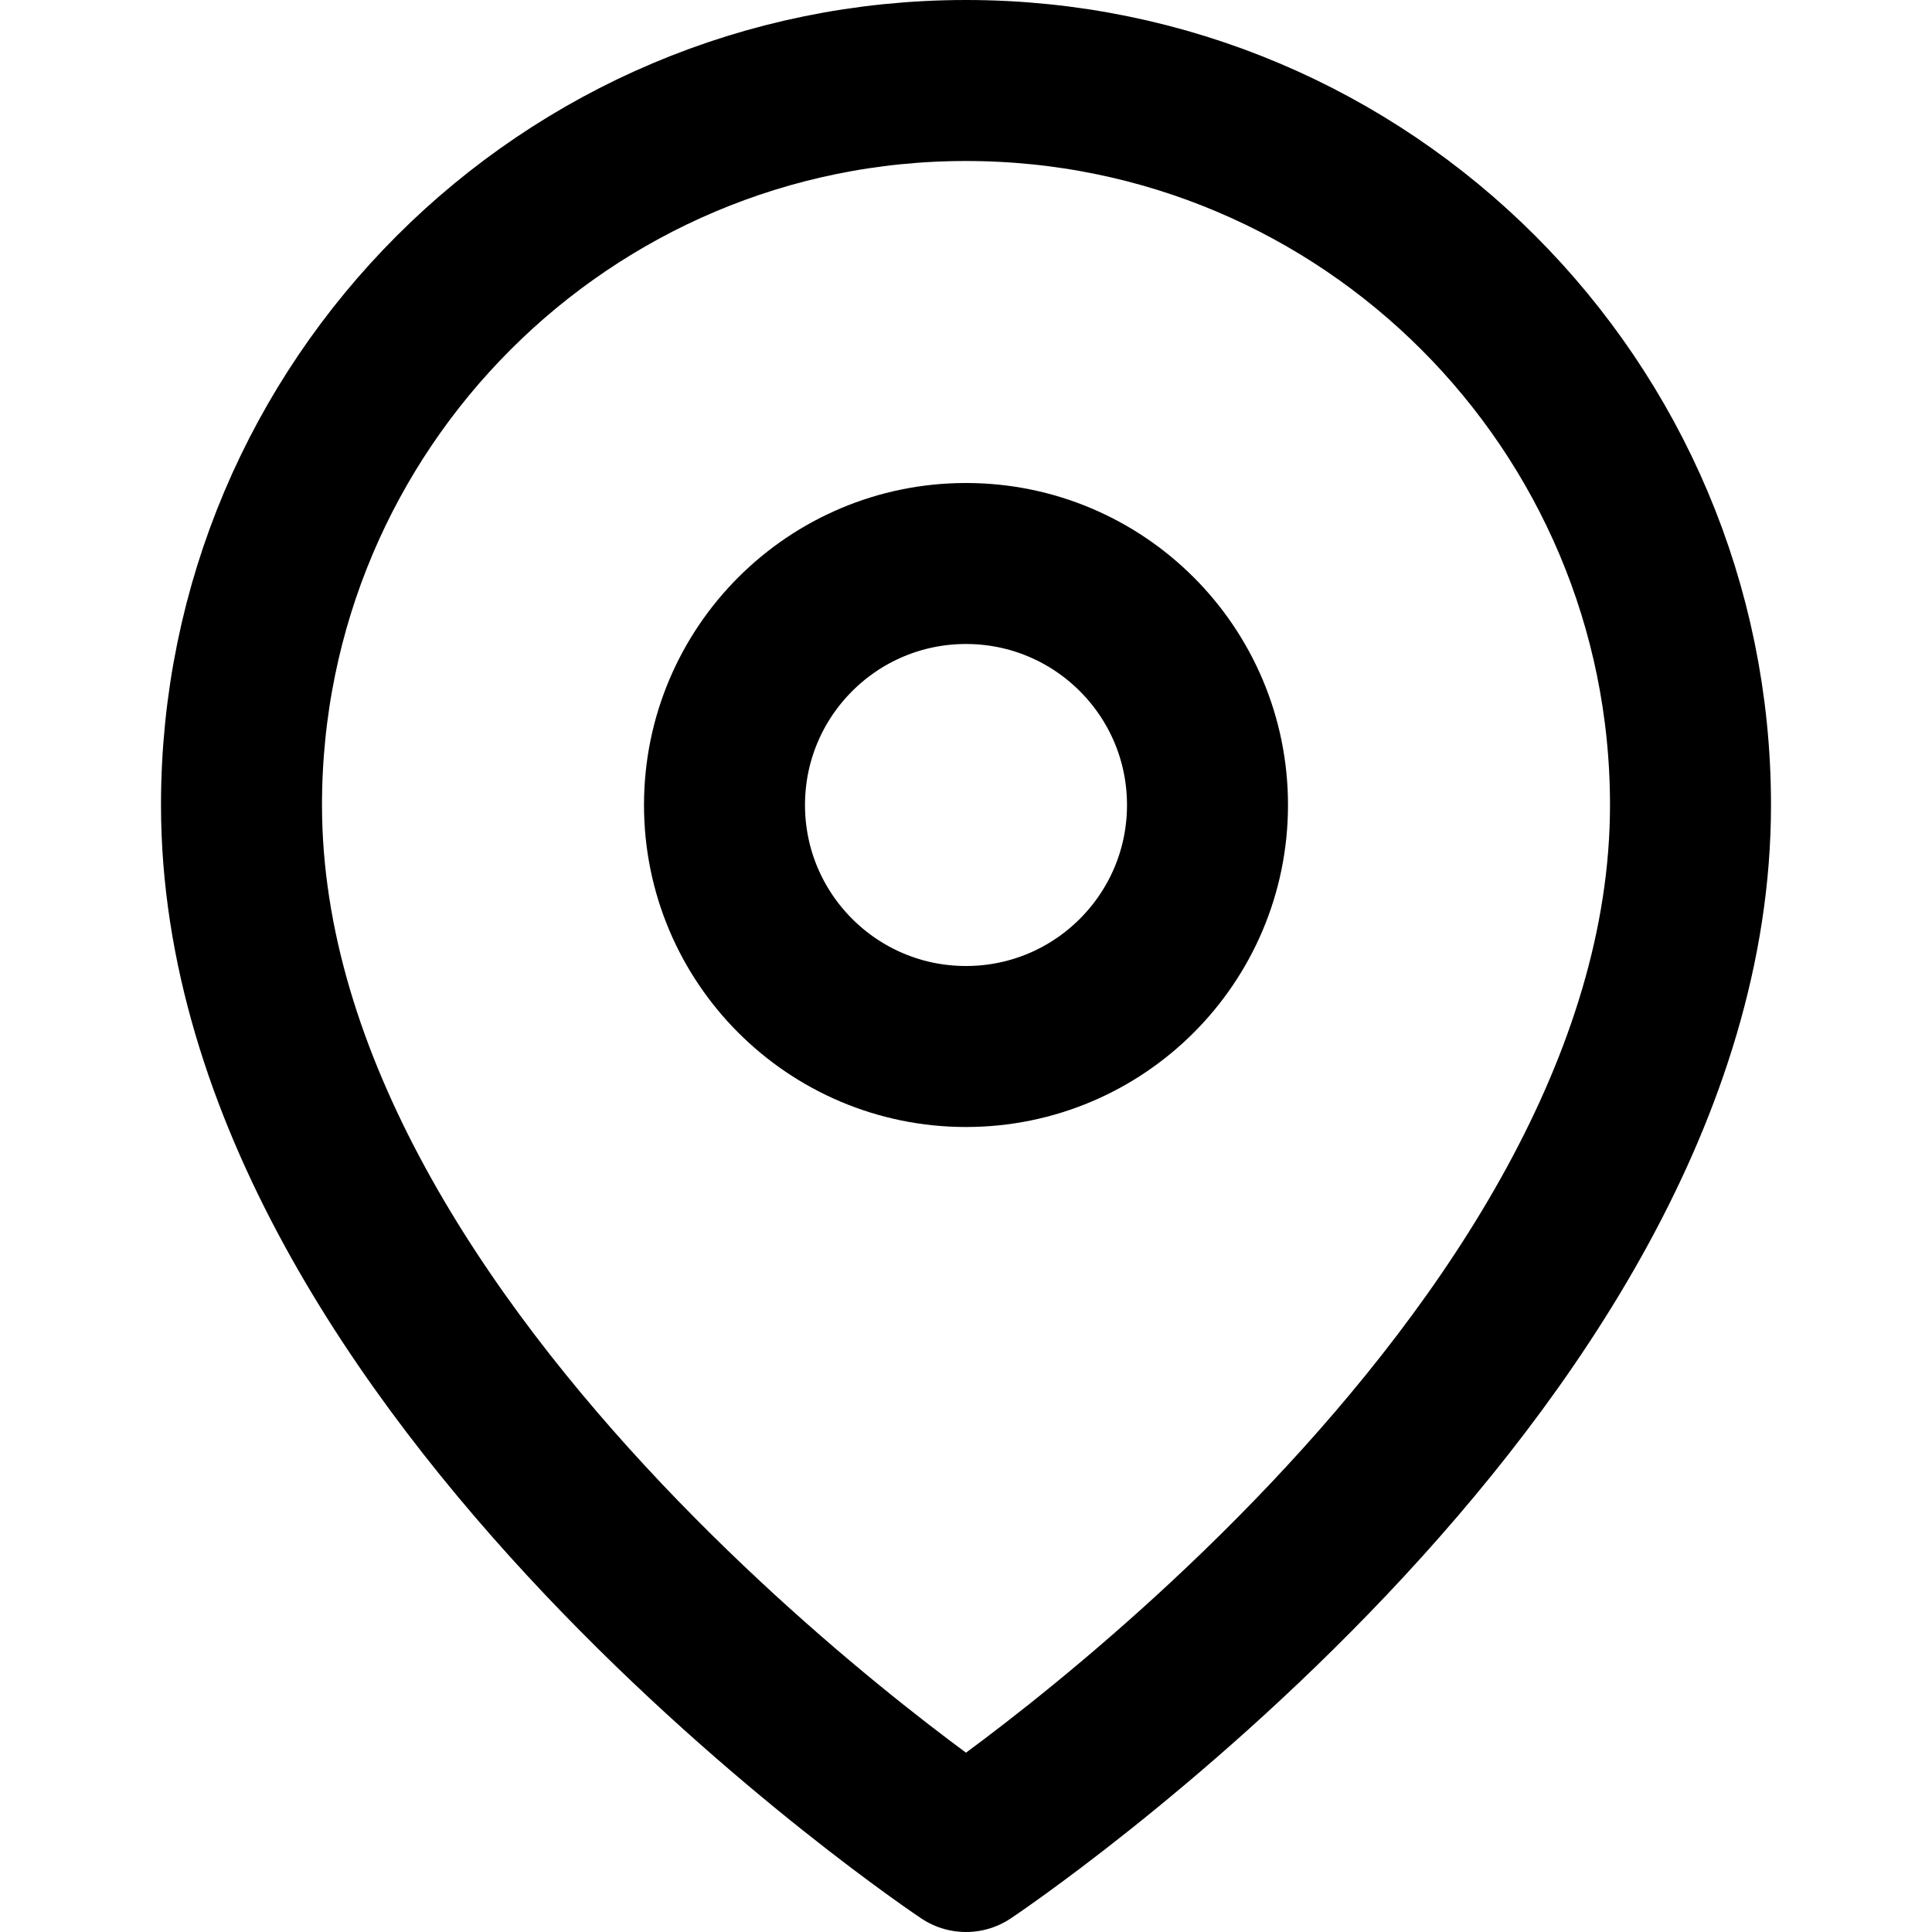
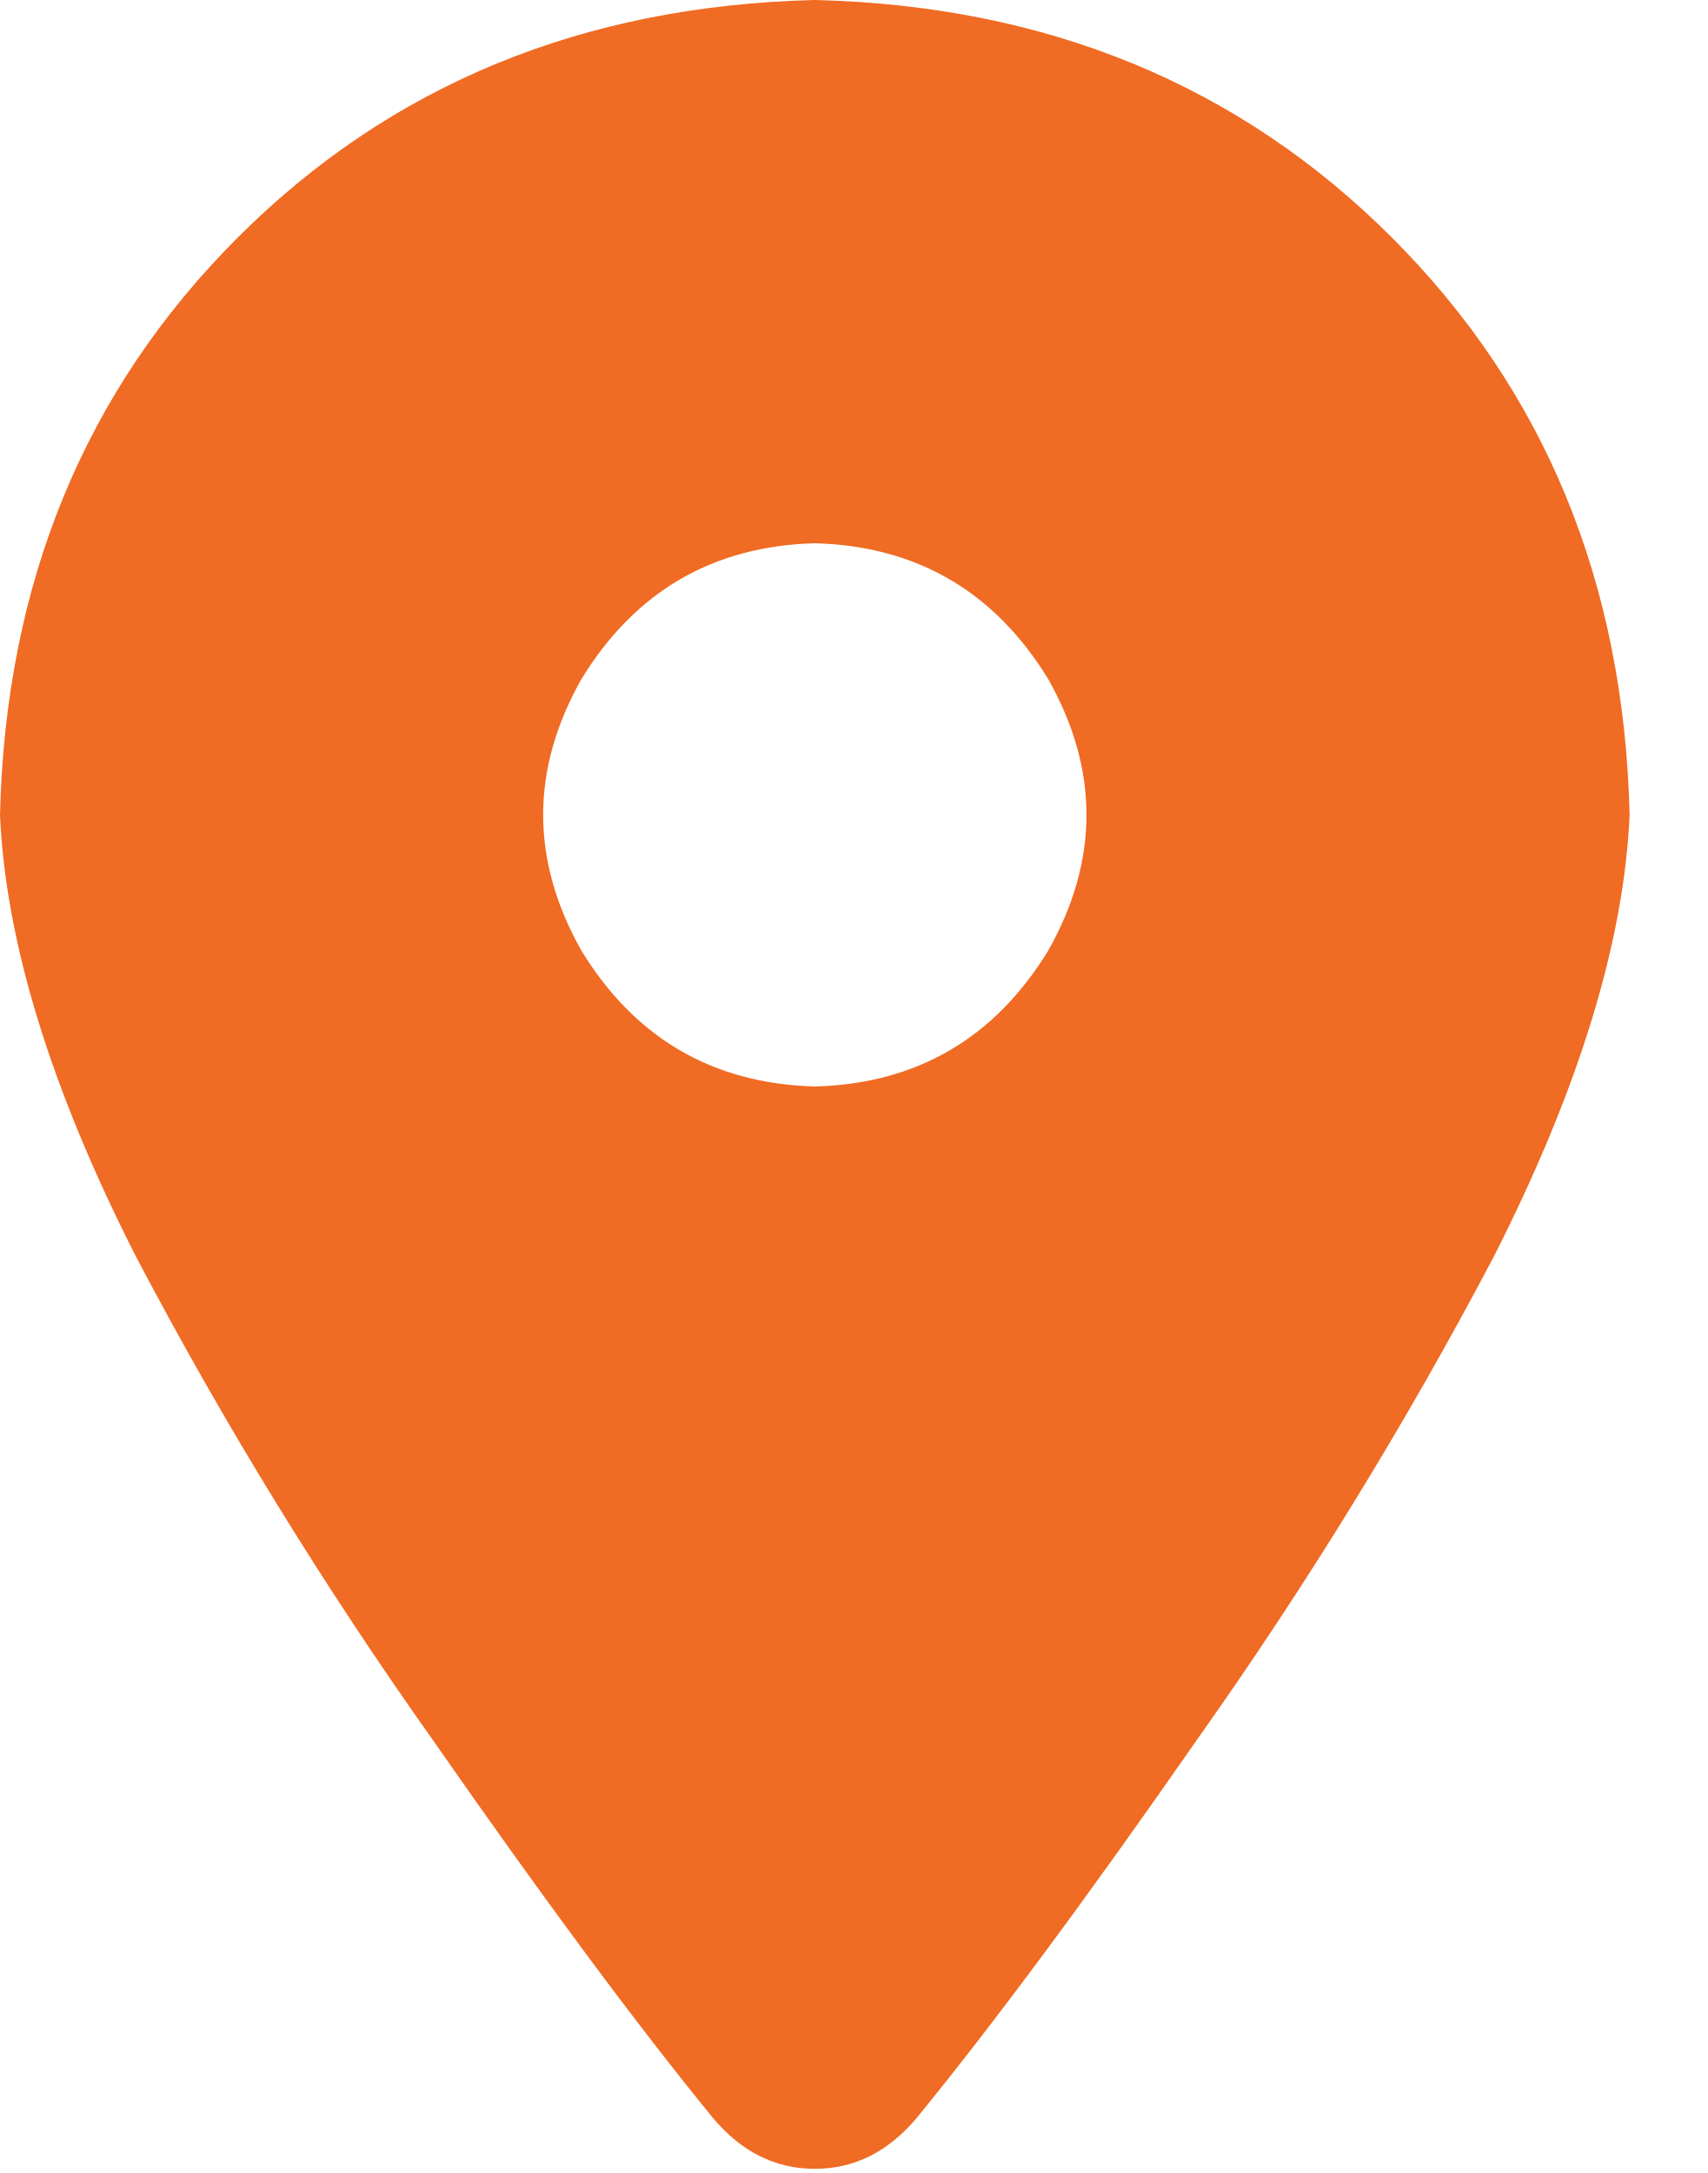
- <svg xmlns="http://www.w3.org/2000/svg" viewBox="0 0 24 24" width="24" height="24" fill="none" stroke="currentColor" stroke-width="2" stroke-linecap="round" stroke-linejoin="round">
-   <path d="M21 10c0 7-9 13-9 13s-9-6-9-13a9 9 0 0 1 18 0z" />
-   <circle cx="12" cy="10" r="3" />
+ <svg xmlns="http://www.w3.org/2000/svg" width="11" height="14" viewBox="0 0 11 14" fill="none">
+   <path d="M5.906 13.645C6.398 13.043 7 12.232 7.71 11.211V11.211C8.421 10.208 9.059 9.169 9.625 8.094V8.094C10.171 7.018 10.463 6.07 10.499 5.25C10.463 3.755 9.953 2.516 8.968 1.531C7.984 0.547 6.744 0.036 5.25 0C3.755 0.036 2.515 0.547 1.531 1.531C0.546 2.516 0.036 3.755 -0 5.25C0.036 6.07 0.328 7.018 0.875 8.094C1.44 9.169 2.078 10.208 2.789 11.211C3.5 12.232 4.101 13.043 4.593 13.645C4.776 13.863 4.994 13.973 5.25 13.973C5.505 13.973 5.723 13.863 5.906 13.645V13.645V13.645M5.25 3.5C5.906 3.518 6.407 3.81 6.753 4.375C7.082 4.958 7.082 5.542 6.753 6.125C6.407 6.69 5.906 6.982 5.25 7C4.593 6.982 4.092 6.69 3.746 6.125C3.417 5.542 3.417 4.958 3.746 4.375C4.092 3.81 4.593 3.518 5.25 3.5V3.5V3.5" fill="#F06B23" />
</svg>
